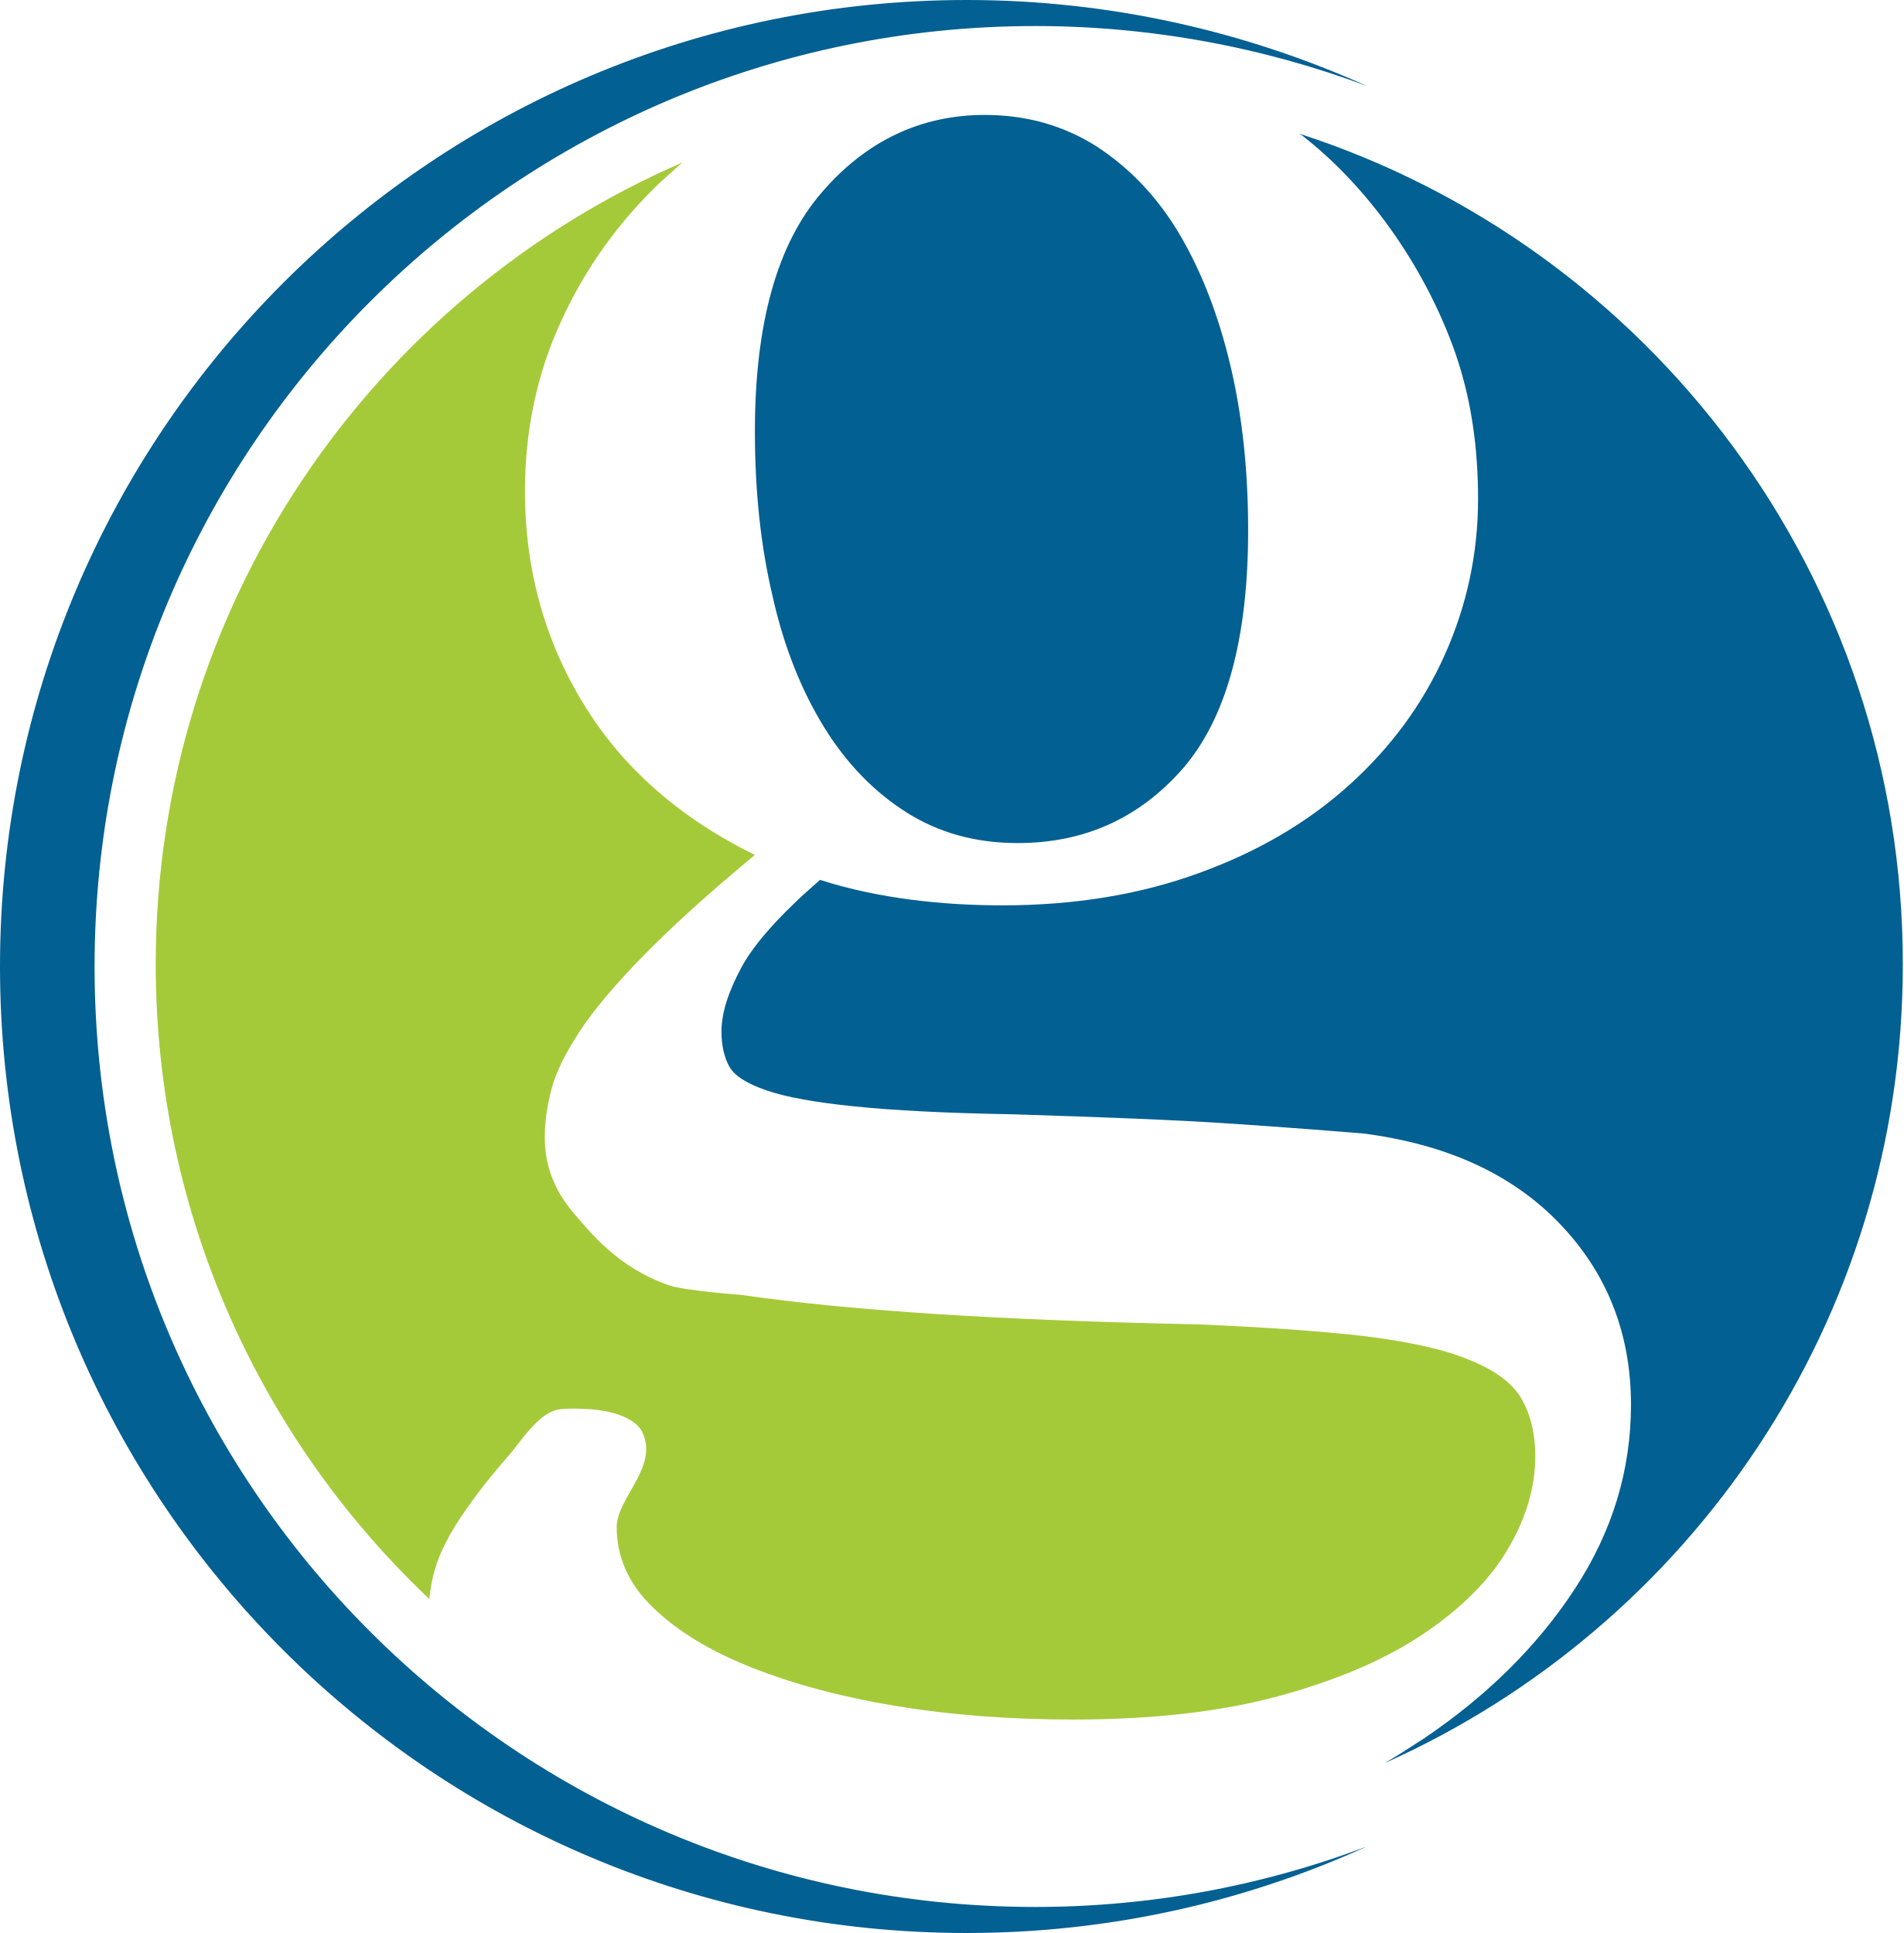
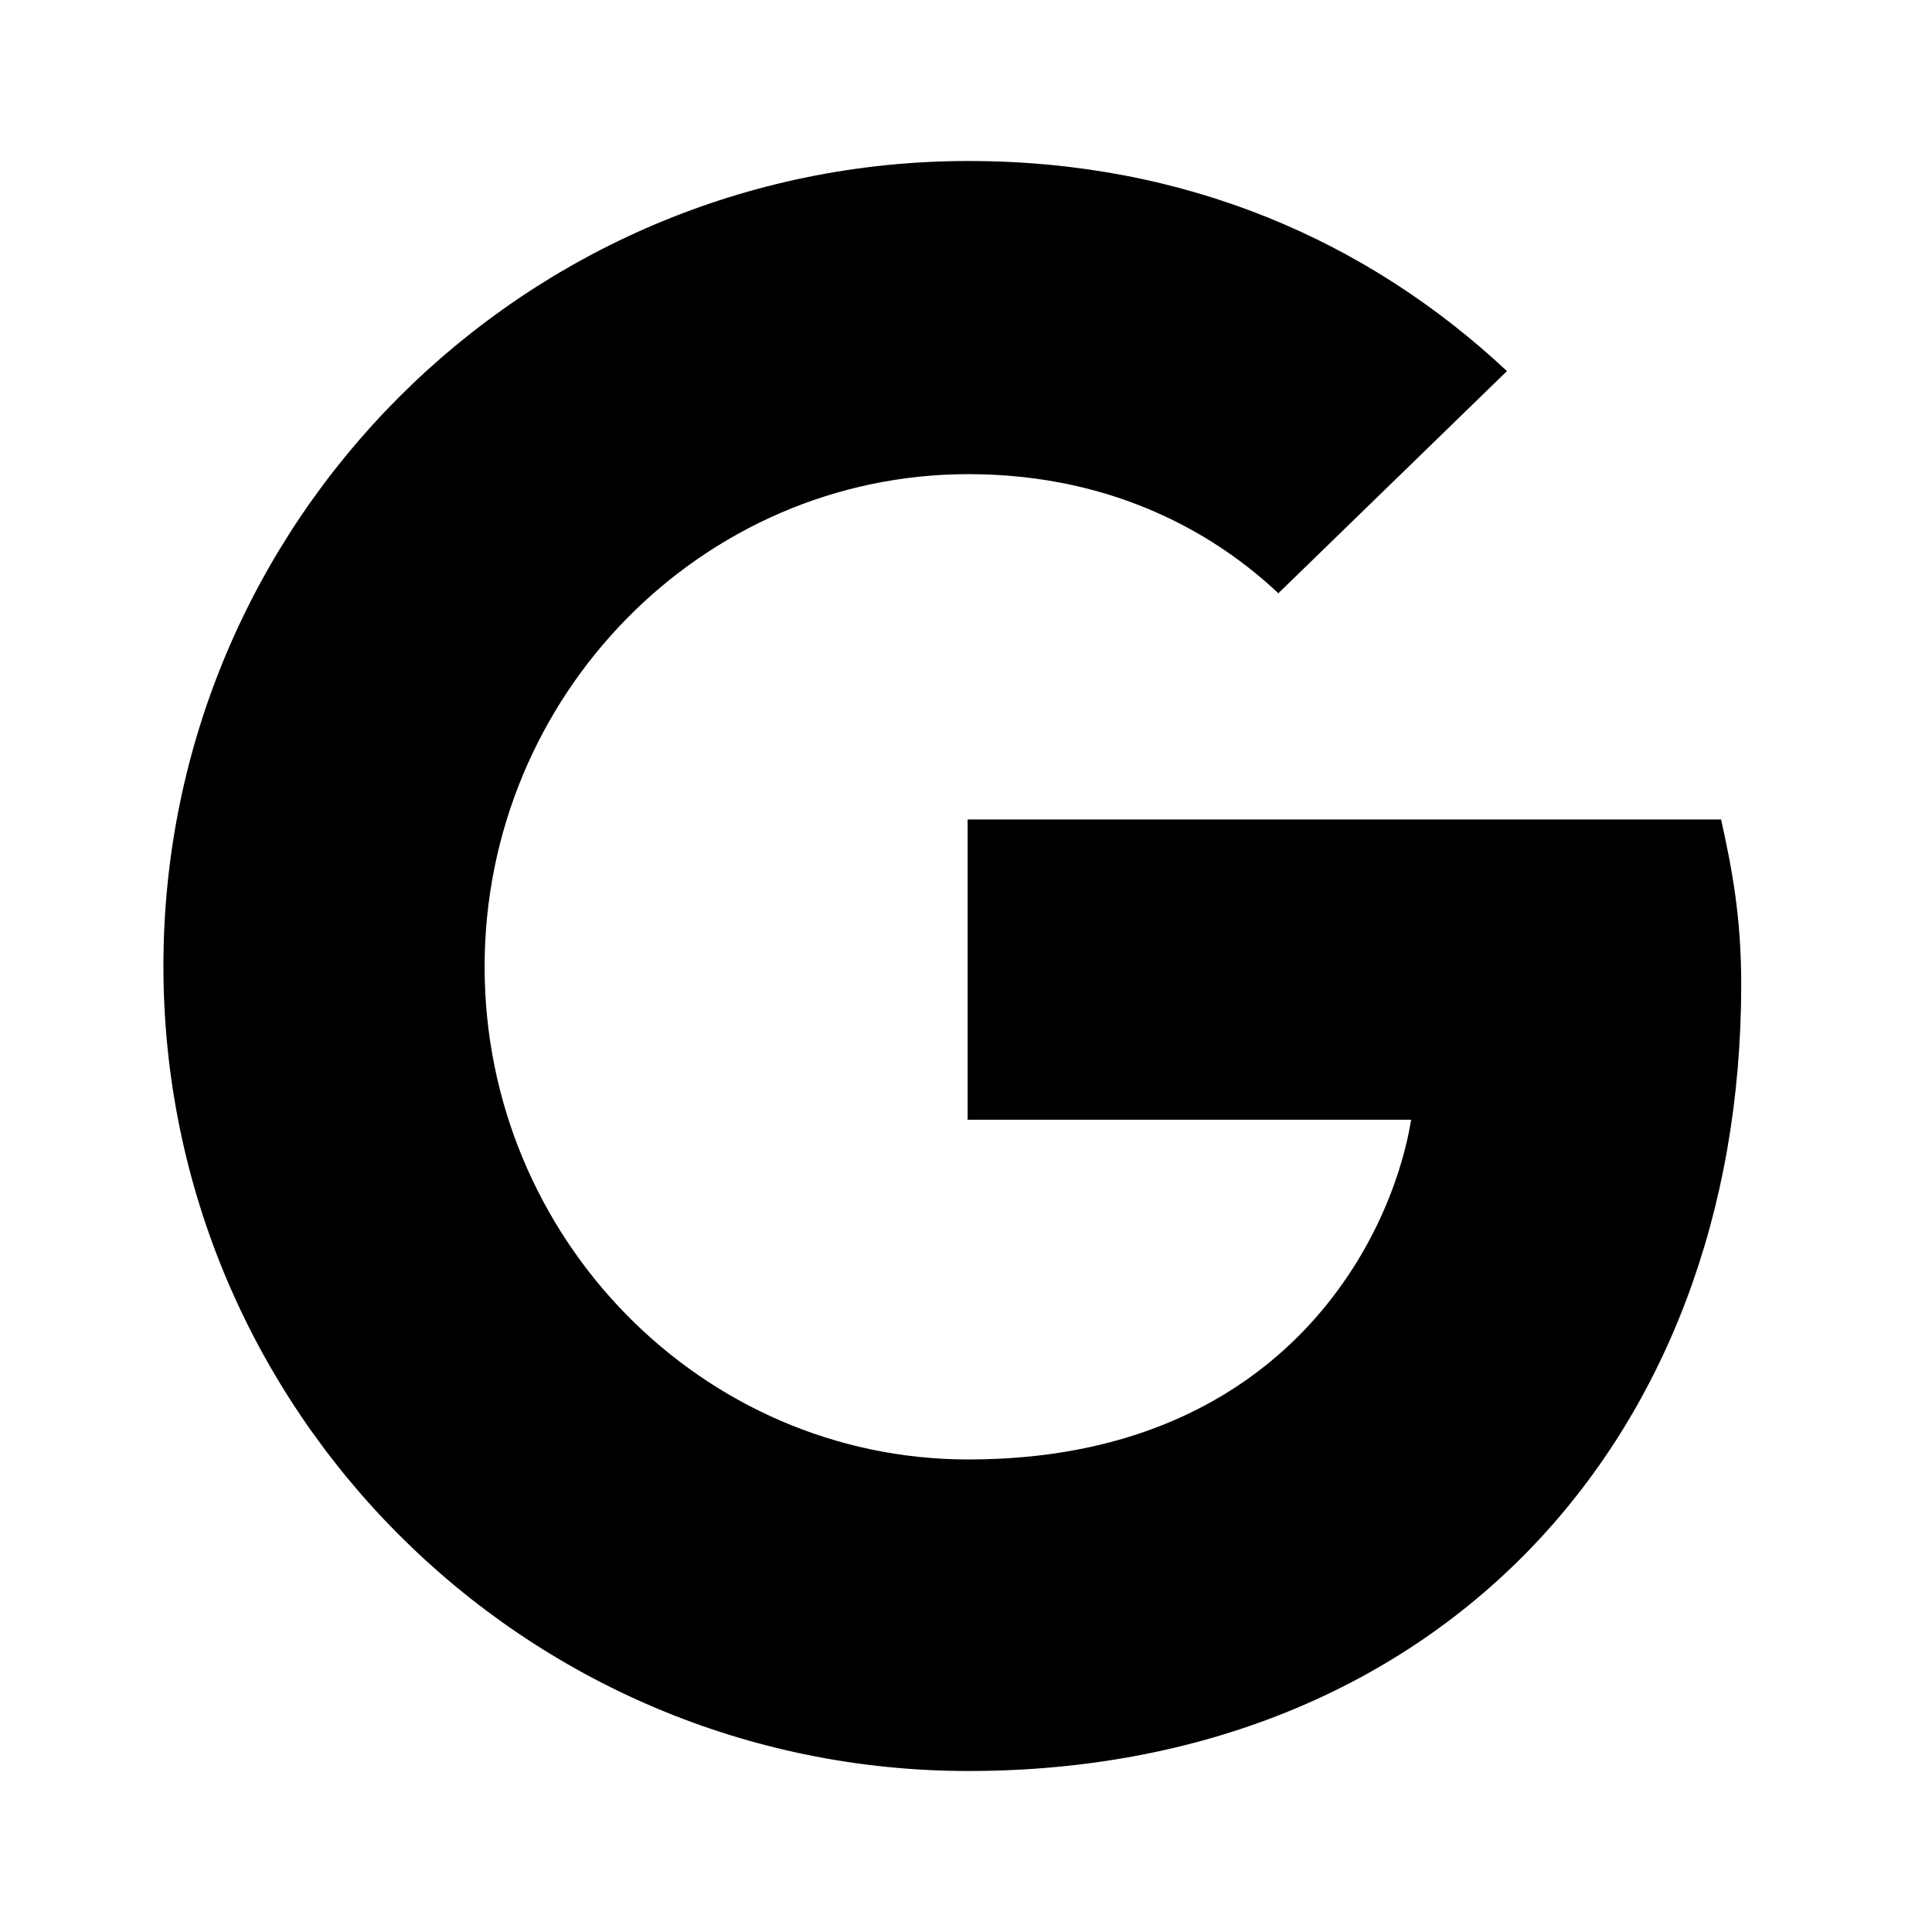
- <svg xmlns="http://www.w3.org/2000/svg" version="1.1" id="Layer_1" x="0px" y="0px" viewBox="0 0 336.1 341.4" style="enable-background:new 0 0 336.1 341.4;" xml:space="preserve">
-   <style type="text/css">
- 	.st0{fill:#036092;}
- 	.st1{fill:#A5CA39;}
- </style>
-   <g>
-     <g>
-       <path class="st0" d="M182.8,336.8c-91.7,0-166.1-74.3-166.1-166.1C16.7,79,91.1,4.6,182.8,4.6c20.6,0,40.4,3.8,58.6,10.6    C219.8,5.5,195.9,0,170.7,0C76.4,0,0,76.4,0,170.7C0,265,76.4,341.4,170.7,341.4c25.2,0,49.2-5.5,70.7-15.3    C223.2,333,203.4,336.8,182.8,336.8z" />
-       <g>
-         <path class="st0" d="M145.5,128.4c4,6.5,8.9,11.5,14.6,15.1c5.7,3.6,12.2,5.4,19.6,5.4c11.8,0,21.5-4.4,29.2-13.2     c7.6-8.8,11.5-22.8,11.5-42c0-10.4-1-20.1-3.1-29c-2.1-8.9-5.1-16.7-9-23.3c-3.9-6.6-8.8-11.7-14.6-15.5     c-5.8-3.7-12.4-5.6-19.8-5.6c-11.3,0-21,4.6-28.8,13.7c-7.9,9.1-11.8,23.2-11.8,42.2c0,10.4,1,20.1,3.1,29     C138.4,114.2,141.5,121.9,145.5,128.4z" />
-         <path class="st1" d="M82.3,266.6c2.3-3.3,4.8-6.4,7.5-9.5c2.2-2.5,5.4-7.8,9.1-8.2c1.8-0.2,3.7-0.1,5.5,0c2.8,0.2,7.6,1.2,9,4     c3,6.1-4.5,11.7-4.5,16.8c0,5.3,2.1,10.1,6.4,14.2c4.3,4.2,10.1,7.7,17.4,10.6c7.3,2.9,15.8,5.2,25.5,6.8     c9.7,1.6,20.1,2.4,31.3,2.4c14.1,0,26.3-1.4,36.5-4.2c10.2-2.8,18.6-6.4,25.3-10.9c6.7-4.5,11.7-9.5,14.9-14.9     c3.2-5.4,4.9-10.9,4.9-16.5c0-3.9-0.8-7.3-2.4-10.1c-1.6-2.8-4.7-5.1-9.2-6.9c-4.5-1.9-10.6-3.2-18.4-4.2     c-7.8-0.9-17.7-1.6-29.7-2.1c-34.5-0.7-61.3-2.4-80.5-5.2c0,0-9.8-0.7-12.8-1.7c-8.9-3.1-13.8-9.2-17-13c-3.2-3.8-4.9-8.2-4.9-13     c0-2.8,0.4-5.7,1.2-8.7c0.8-3,2.5-6.4,5-10.2c2.5-3.8,6.3-8.3,11.3-13.4c5-5.1,11.5-11,19.6-17.7c-13.2-6.5-23.3-15.3-30.2-26.6     c-6.9-11.2-10.4-23.8-10.4-37.7c0-10.6,2.1-20.7,6.4-30c4.3-9.4,10.2-17.6,17.7-24.7c1.2-1.1,2.5-2.2,3.7-3.3     c-54.7,23.7-93,78.2-93,141.6c0,44.2,18.6,84,48.3,112.1c0.2-1.8,0.5-3.6,1-5.2C77.6,274.3,79.4,270.7,82.3,266.6z" />
-         <path class="st0" d="M229.4,23.6c0.3,0.2,0.7,0.4,1,0.7c12,9.5,21.7,23.9,26.7,38.4c2.8,8.2,3.9,16.8,3.9,25.4     c0,9.7-2,18.9-5.9,27.6c-3.9,8.7-9.5,16.3-16.8,22.9c-7.3,6.6-16.1,11.8-26.6,15.6c-10.4,3.8-22,5.7-34.7,5.7     c-5.3,0-10.7-0.3-16.1-1c-5.4-0.7-10.8-1.8-16.1-3.5c-6.9,6-11.6,11.2-13.9,15.5c-2.3,4.3-3.5,8-3.5,11.3c0,2.5,0.5,4.6,1.4,6.2     c0.9,1.6,3.1,3,6.6,4.2c3.5,1.2,8.6,2.1,15.4,2.8c6.8,0.7,16.1,1.2,27.9,1.4c16,0.5,29.1,1,39.4,1.7c10.3,0.7,17.9,1.3,22.7,1.7     c14.6,1.9,26.1,7.1,34.5,15.8c8.4,8.7,12.7,19.4,12.7,32.1c0,11.6-3.3,22.4-9.9,32.5c-6.6,10.1-15.5,18.9-26.6,26.4     c-2.3,1.5-4.6,3-7,4.4c53.9-24.1,91.5-78.1,91.5-141C336.1,101.8,291.3,43.6,229.4,23.6z" />
-       </g>
-     </g>
+ <svg xmlns="http://www.w3.org/2000/svg" version="1.1" x="0px" y="0px" viewBox="0 0 24 24" style="enable-background:new 0 0 24 24;" xml:space="preserve">
+   <g id="google">
+     <path d="M12.02,10.18v3.72v0.01h5.51c-0.26,1.57-1.67,4.22-5.5,4.22c-3.31,0-6.01-2.75-6.01-6.12s2.7-6.12,6.01-6.12   c1.87,0,3.13,0.8,3.85,1.48l2.84-2.76C16.99,2.99,14.73,2,12.03,2c-5.52,0-10,4.48-10,10s4.48,10,10,10c5.77,0,9.6-4.06,9.6-9.77   c0-0.83-0.11-1.42-0.25-2.05H12.02z" />
  </g>
+   <g id="Layer_1">
+ </g>
</svg>
